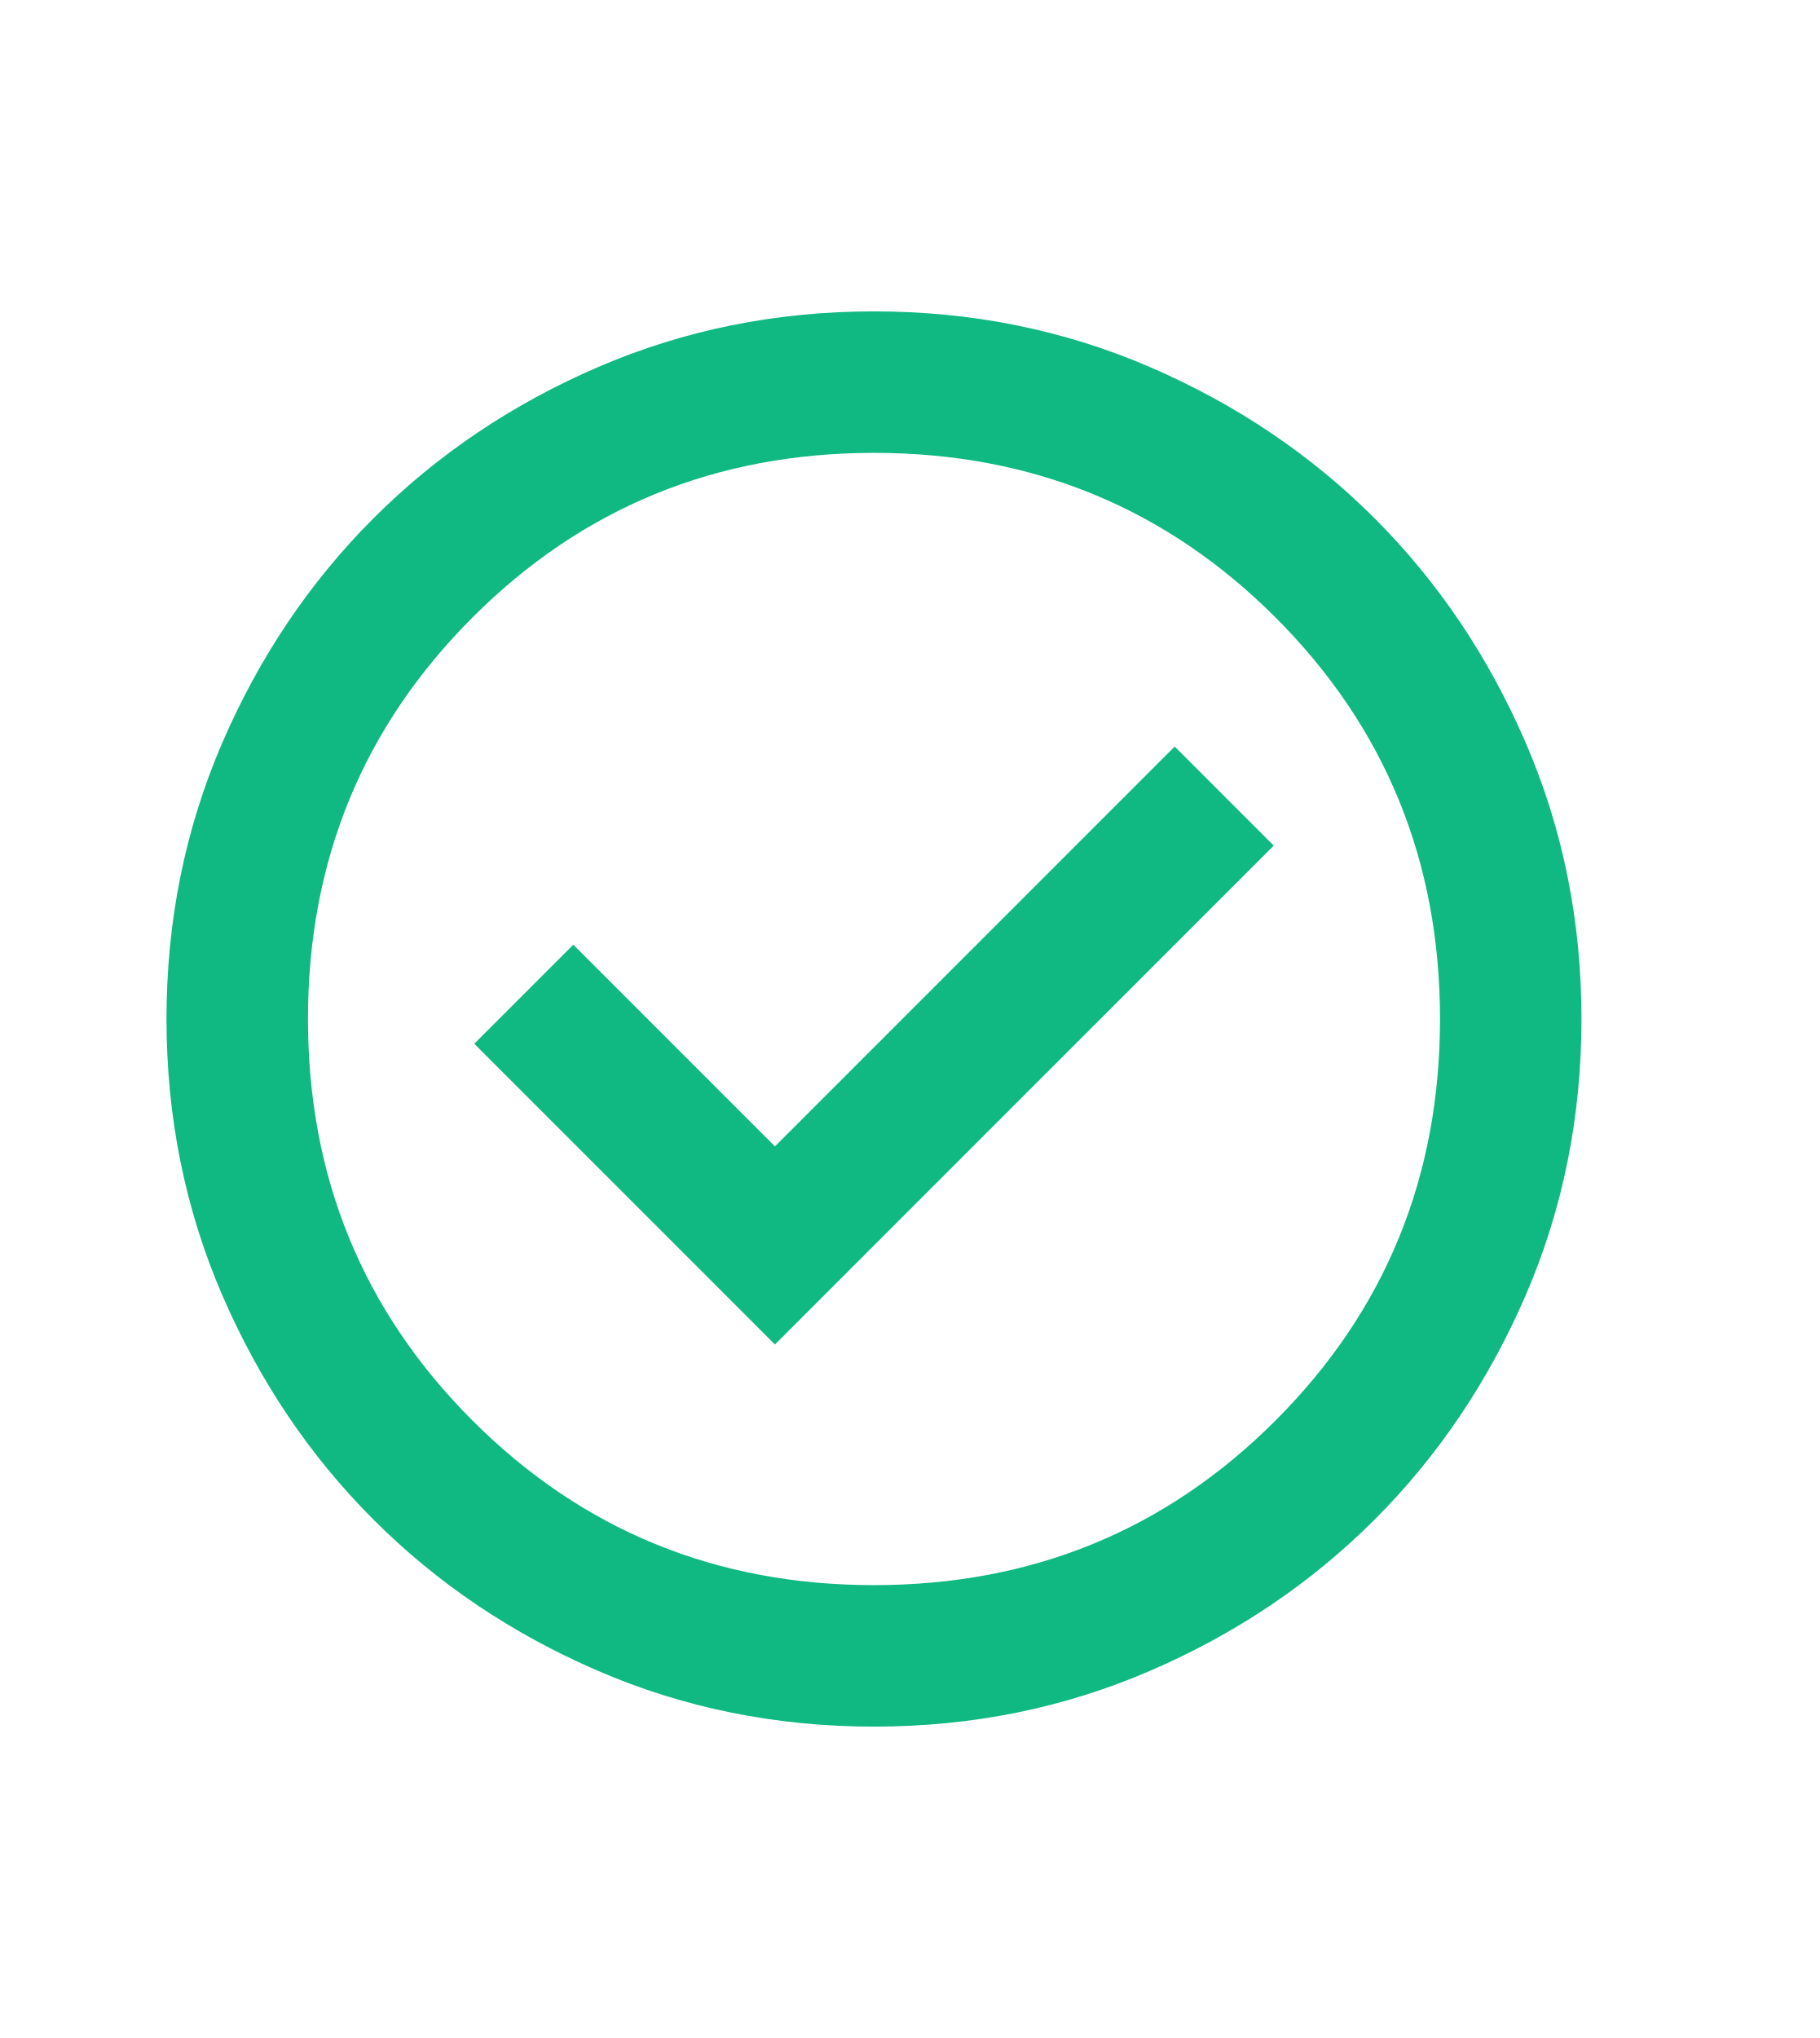
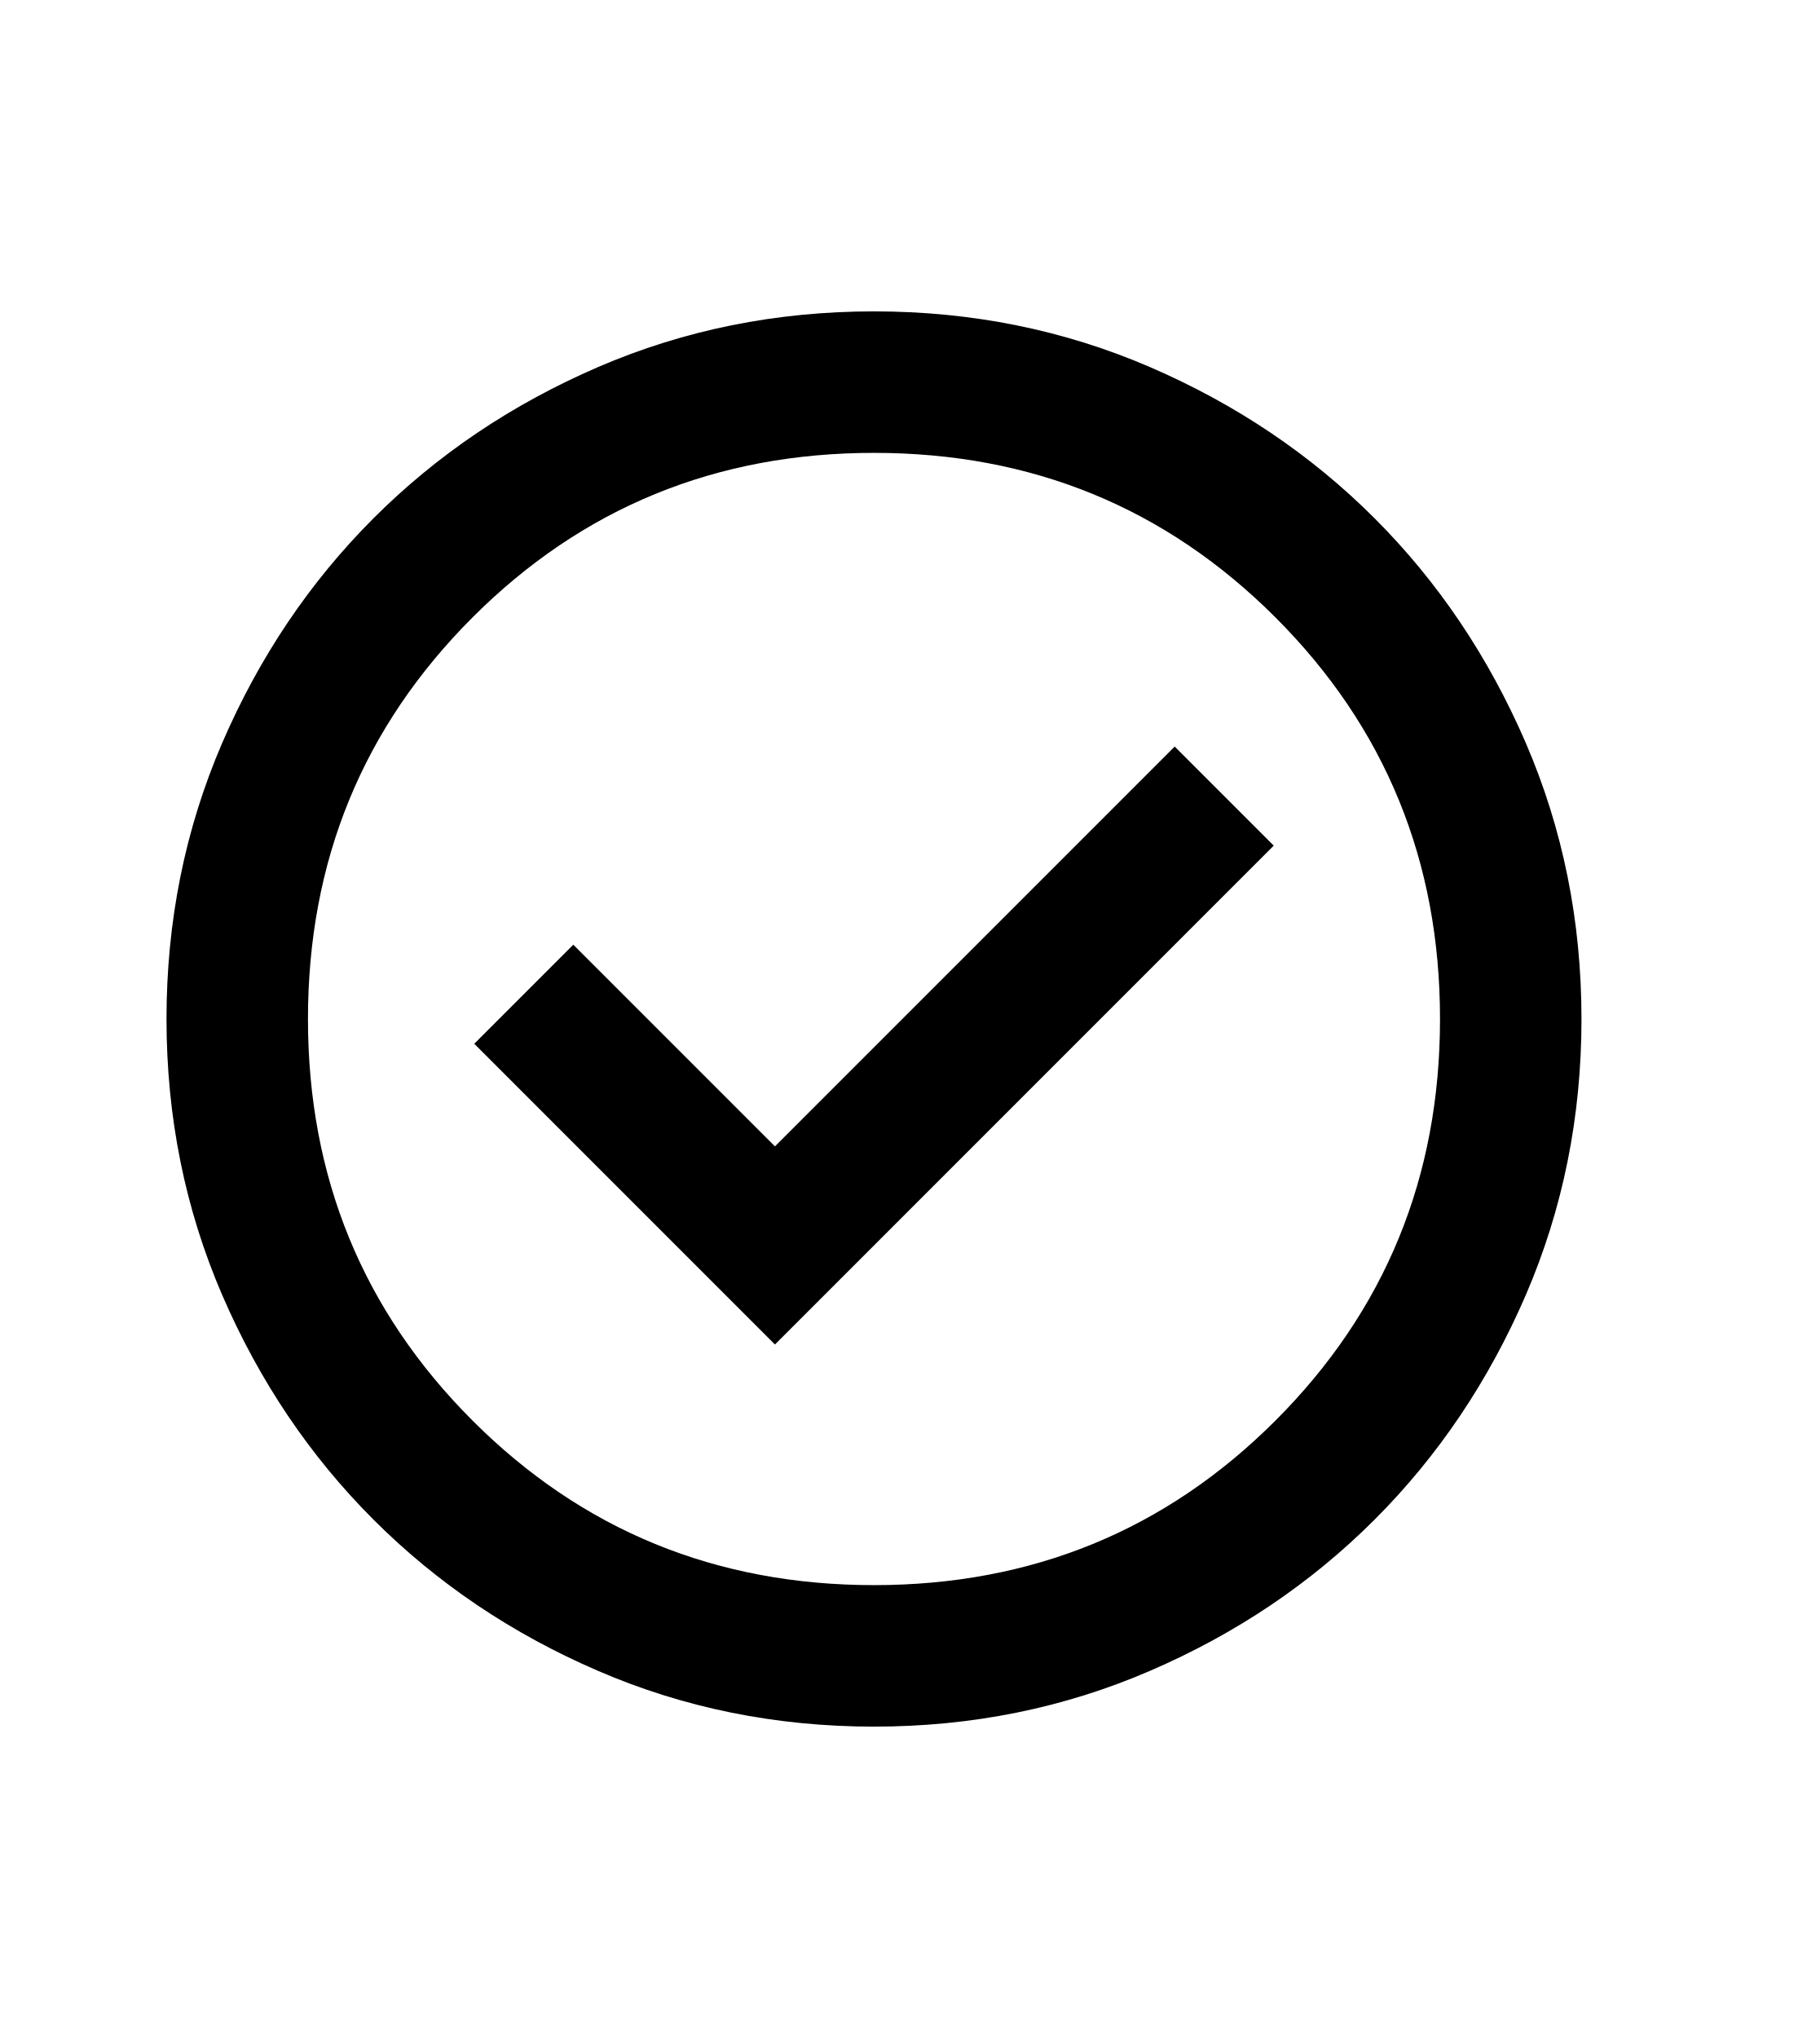
<svg xmlns="http://www.w3.org/2000/svg" width="25" height="28" viewBox="0 0 25 28" fill="none">
-   <path d="M10.649 18.472L17.503 11.618L16.142 10.257L10.649 15.75L7.878 12.979L6.517 14.34L10.649 18.472ZM12.01 23.722C10.665 23.722 9.401 23.467 8.218 22.956C7.035 22.446 6.007 21.753 5.132 20.878C4.257 20.003 3.564 18.974 3.053 17.792C2.543 16.609 2.288 15.345 2.288 14C2.288 12.655 2.543 11.391 3.053 10.208C3.564 9.025 4.257 7.996 5.132 7.121C6.007 6.246 7.035 5.554 8.218 5.043C9.401 4.533 10.665 4.278 12.01 4.278C13.355 4.278 14.619 4.533 15.802 5.043C16.985 5.554 18.014 6.246 18.889 7.121C19.764 7.996 20.456 9.025 20.967 10.208C21.477 11.391 21.732 12.655 21.732 14C21.732 15.345 21.477 16.609 20.967 17.792C20.456 18.974 19.764 20.003 18.889 20.878C18.014 21.753 16.985 22.446 15.802 22.956C14.619 23.467 13.355 23.722 12.01 23.722ZM12.01 21.778C14.181 21.778 16.02 21.024 17.527 19.517C19.034 18.01 19.788 16.171 19.788 14C19.788 11.829 19.034 9.99 17.527 8.483C16.02 6.976 14.181 6.222 12.01 6.222C9.839 6.222 8 6.976 6.493 8.483C4.986 9.99 4.232 11.829 4.232 14C4.232 16.171 4.986 18.01 6.493 19.517C8 21.024 9.839 21.778 12.01 21.778Z" fill="#10B981" />
+   <path d="M10.649 18.472L17.503 11.618L16.142 10.257L10.649 15.75L7.878 12.979L6.517 14.34L10.649 18.472ZM12.01 23.722C10.665 23.722 9.401 23.467 8.218 22.956C7.035 22.446 6.007 21.753 5.132 20.878C4.257 20.003 3.564 18.974 3.053 17.792C2.543 16.609 2.288 15.345 2.288 14C2.288 12.655 2.543 11.391 3.053 10.208C3.564 9.025 4.257 7.996 5.132 7.121C6.007 6.246 7.035 5.554 8.218 5.043C9.401 4.533 10.665 4.278 12.01 4.278C13.355 4.278 14.619 4.533 15.802 5.043C16.985 5.554 18.014 6.246 18.889 7.121C19.764 7.996 20.456 9.025 20.967 10.208C21.477 11.391 21.732 12.655 21.732 14C21.732 15.345 21.477 16.609 20.967 17.792C20.456 18.974 19.764 20.003 18.889 20.878C18.014 21.753 16.985 22.446 15.802 22.956C14.619 23.467 13.355 23.722 12.01 23.722ZM12.01 21.778C14.181 21.778 16.02 21.024 17.527 19.517C19.034 18.01 19.788 16.171 19.788 14C19.788 11.829 19.034 9.99 17.527 8.483C16.02 6.976 14.181 6.222 12.01 6.222C9.839 6.222 8 6.976 6.493 8.483C4.986 9.99 4.232 11.829 4.232 14C4.232 16.171 4.986 18.01 6.493 19.517C8 21.024 9.839 21.778 12.01 21.778Z" fill="currentColor" />
</svg>
